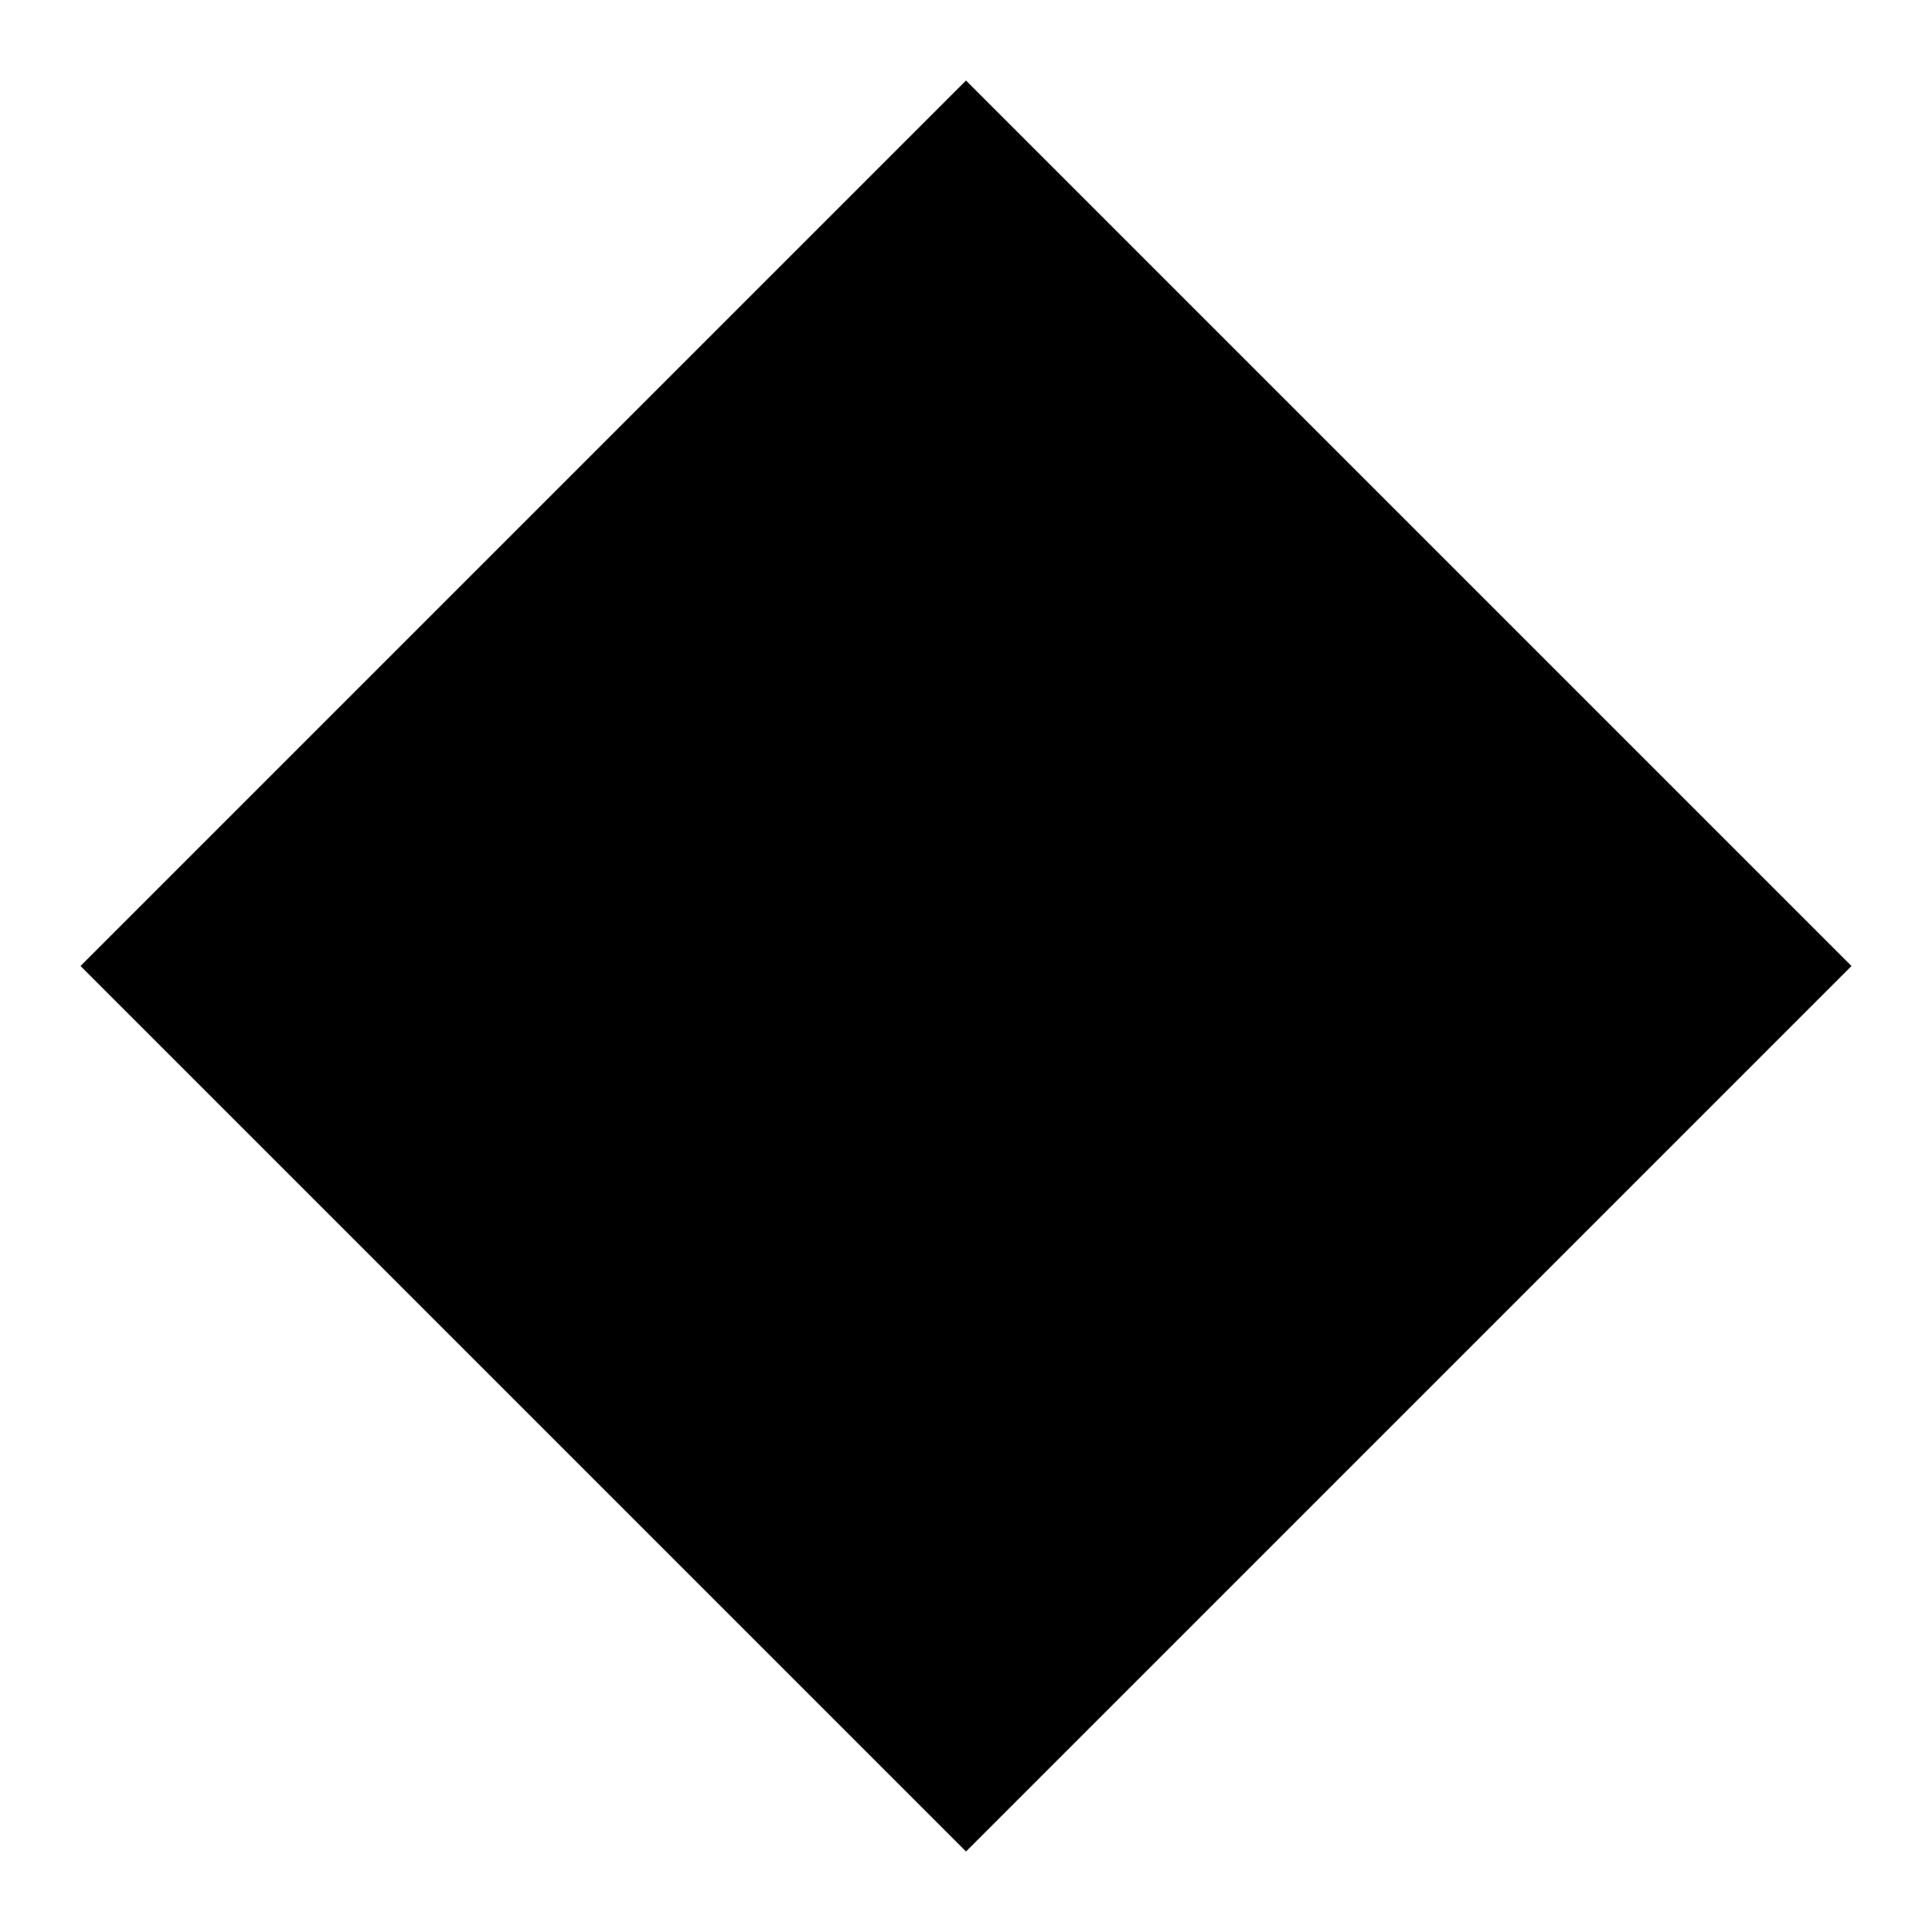
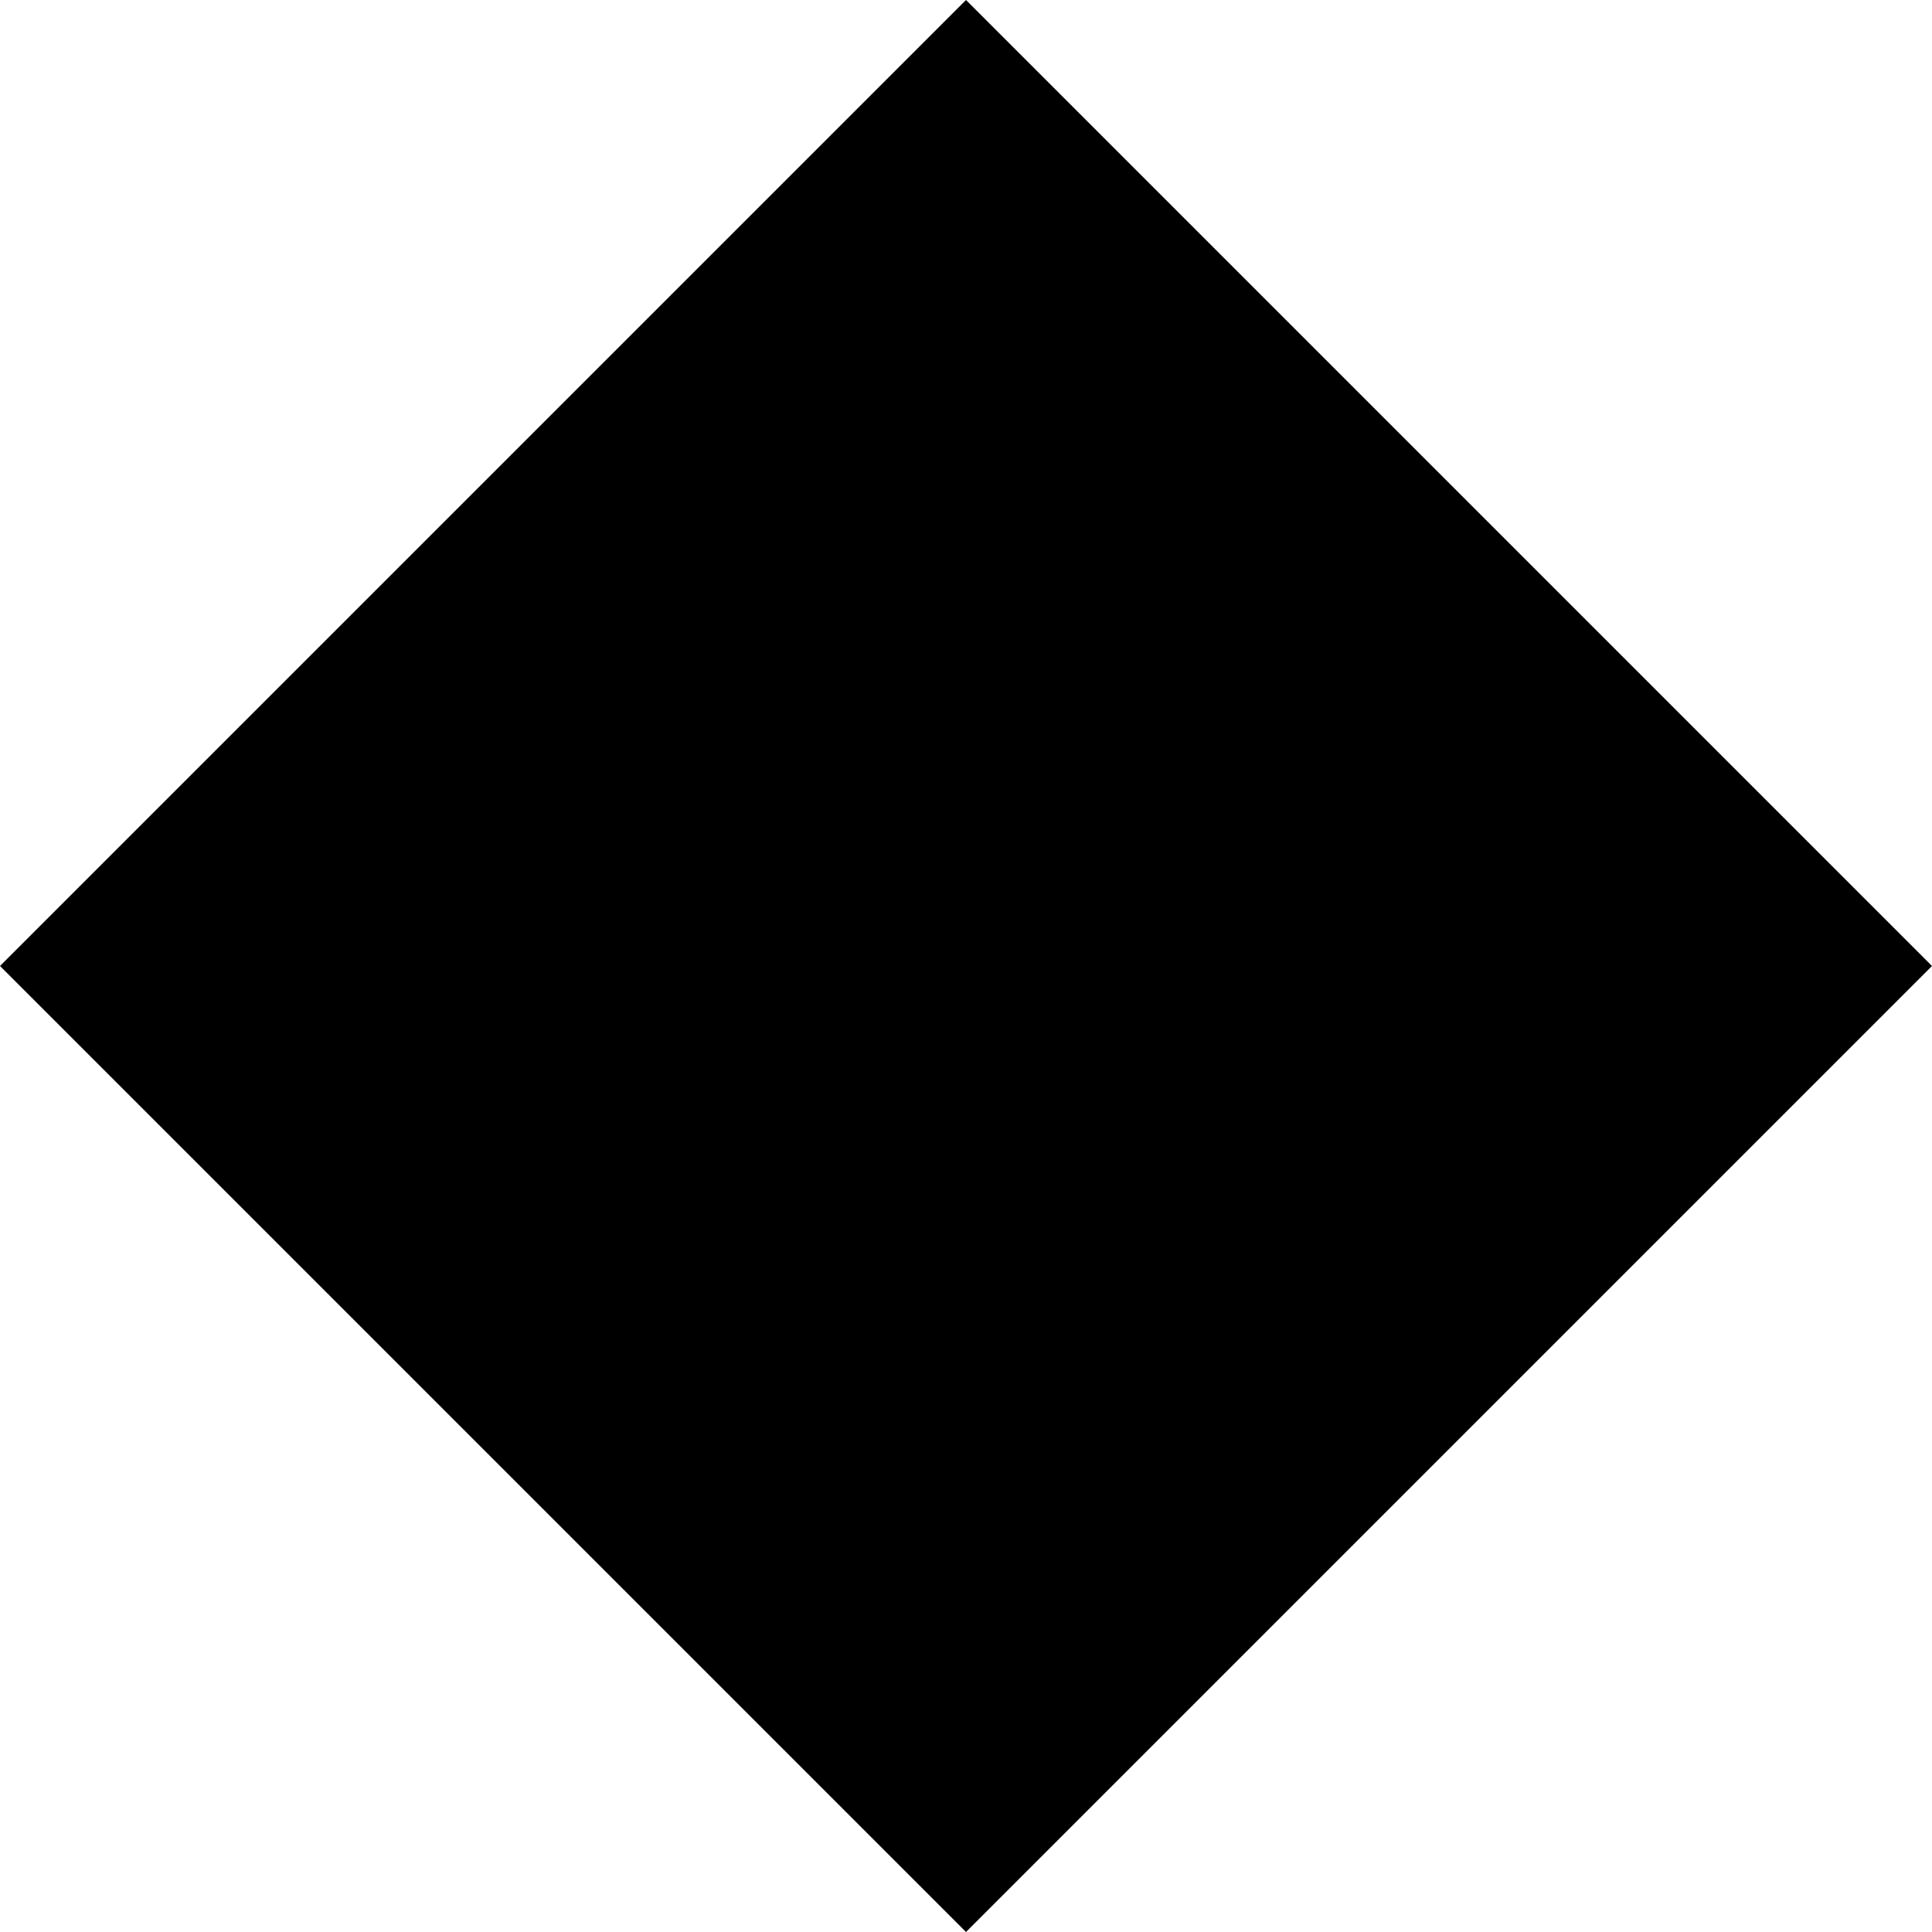
- <svg xmlns="http://www.w3.org/2000/svg" version="1.1" id="Ski Trail Rating Symbols - Black Diamond" viewbox="0 0 599 599" width="600" height="600">
-   <path id="black_diamond" fill="#000" d="M 300,575 L 575,300 L 300,25 L 25,300 L 300,575 Z" />
+ <svg xmlns="http://www.w3.org/2000/svg" version="1.1" id="Ski_Trail_Rating_Symbols_-_Black_Diamond" x="0px" y="0px" viewBox="0 0 550 550" style="enable-background:new 0 0 550 550;" xml:space="preserve">
+   <path id="black_diamond" d="M275,550l275-275L275,0L0,275L275,550z" />
</svg>
